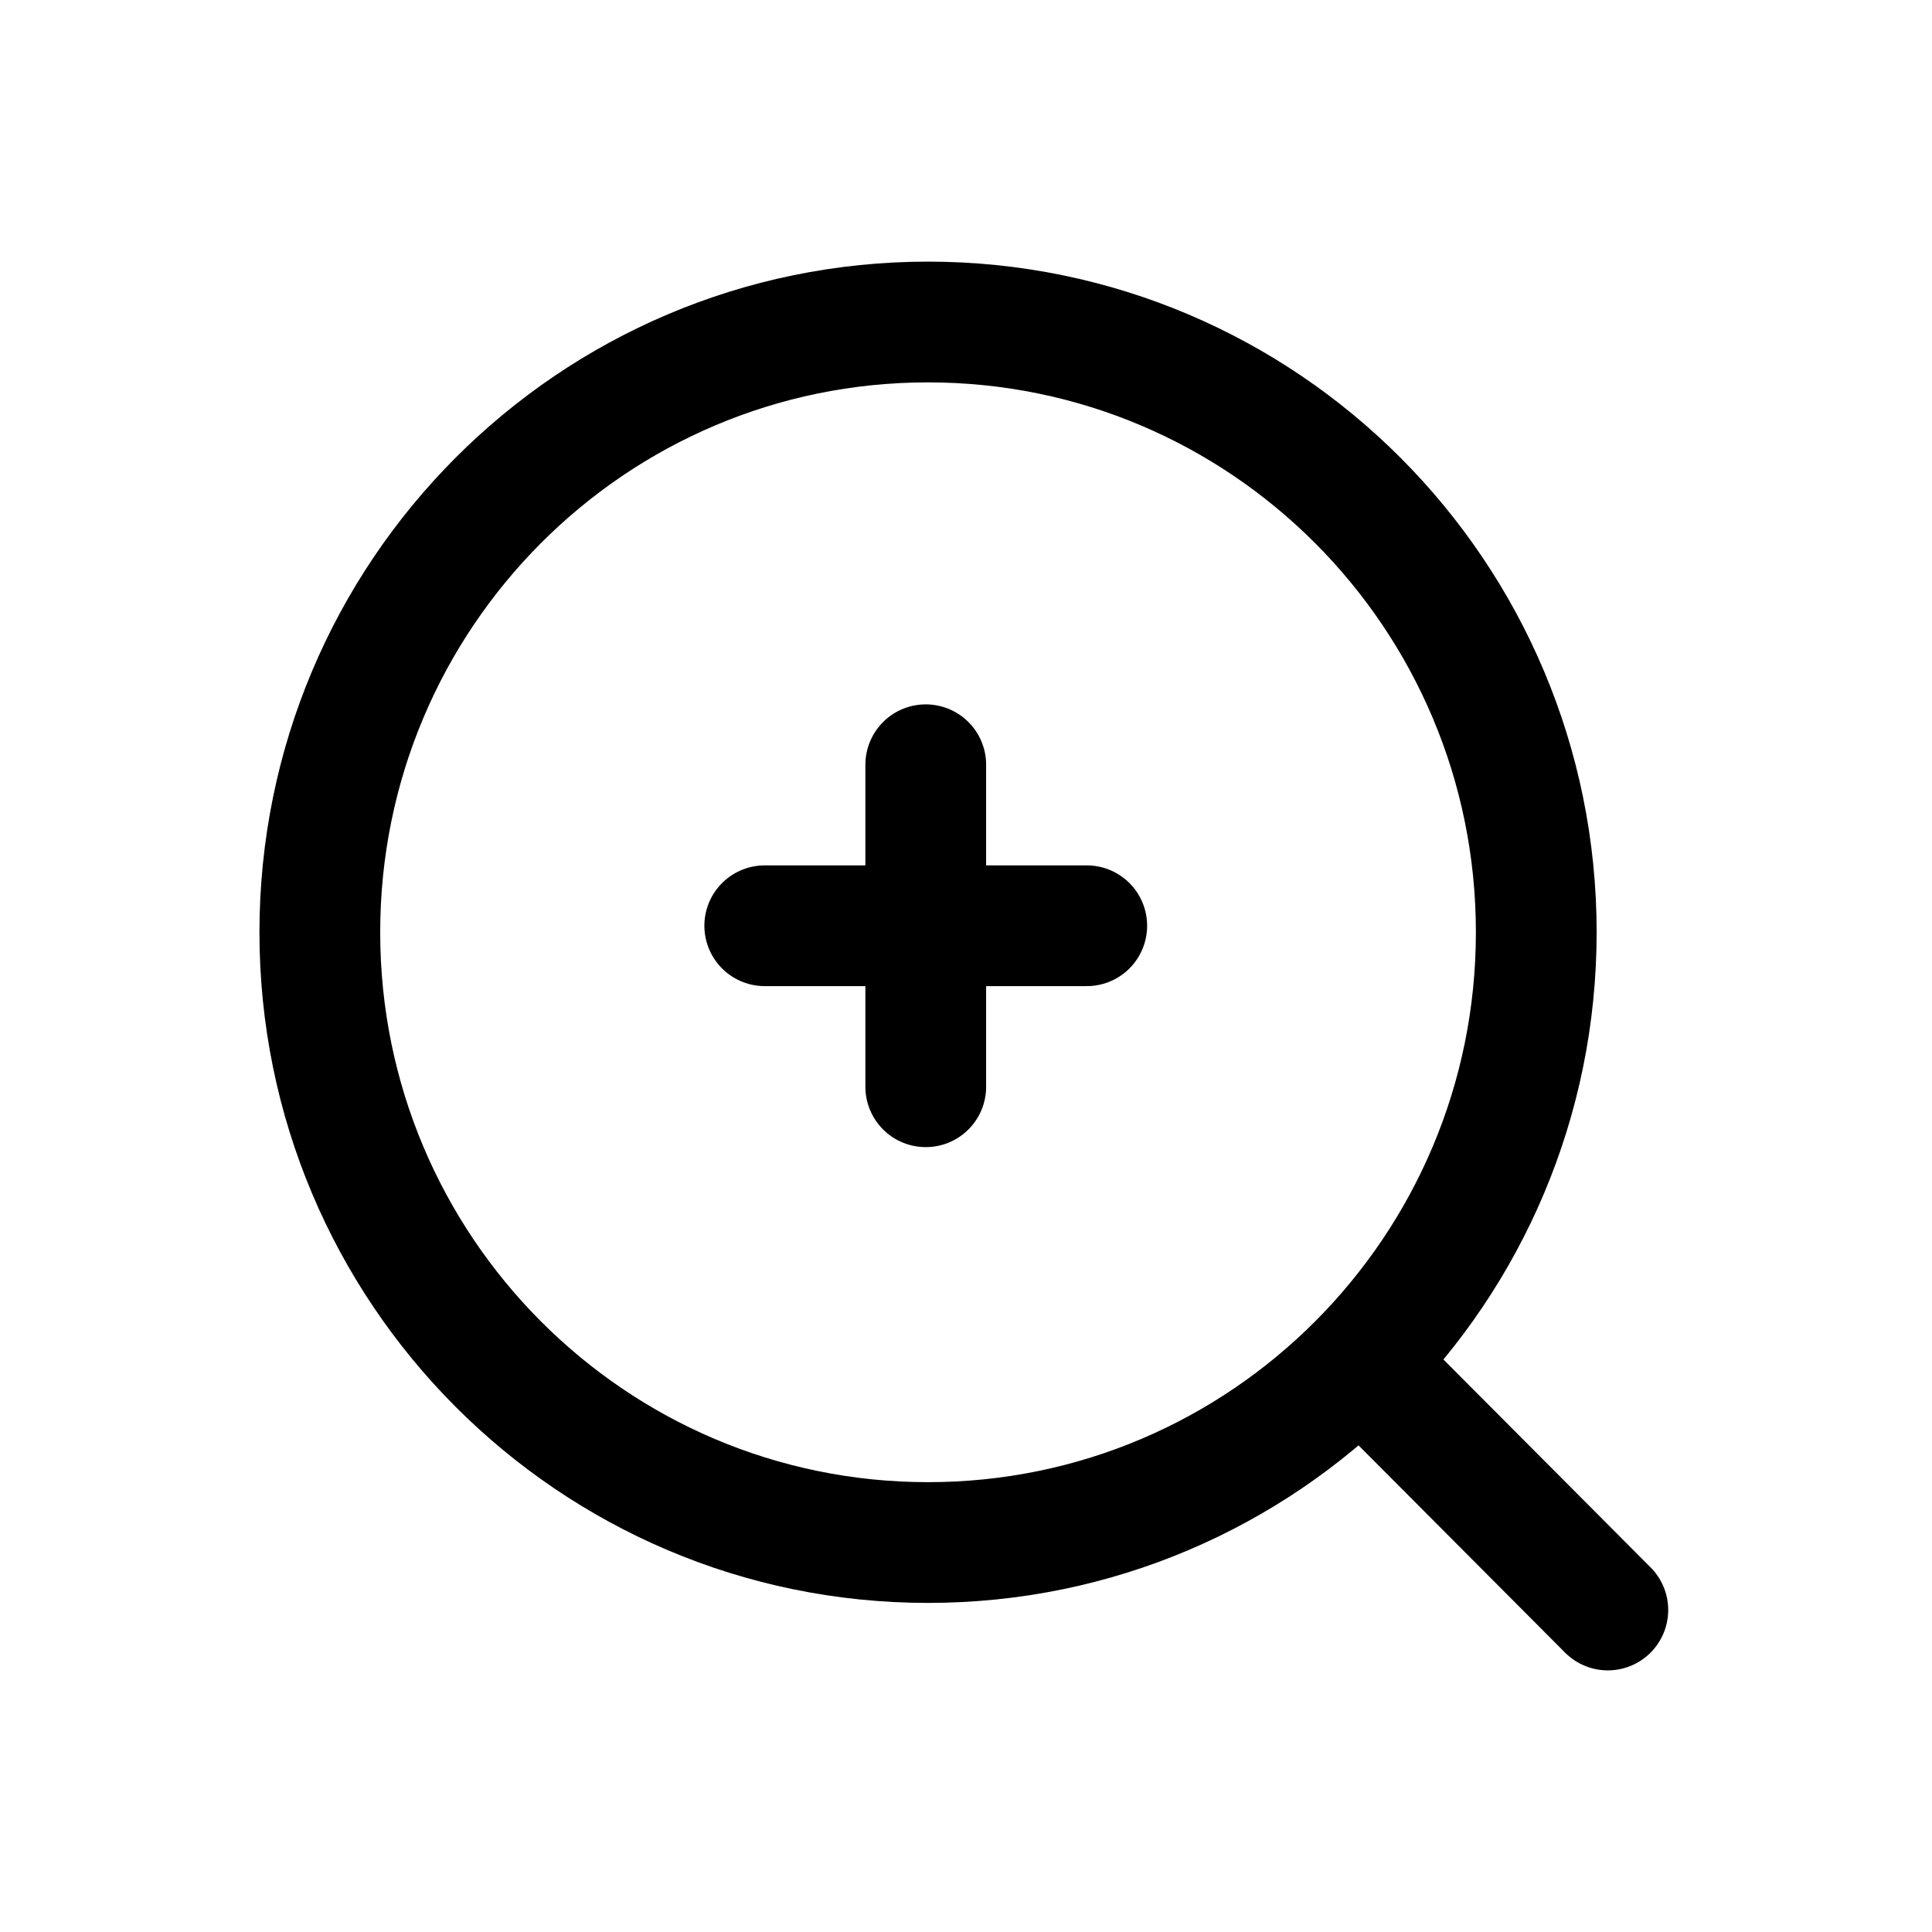
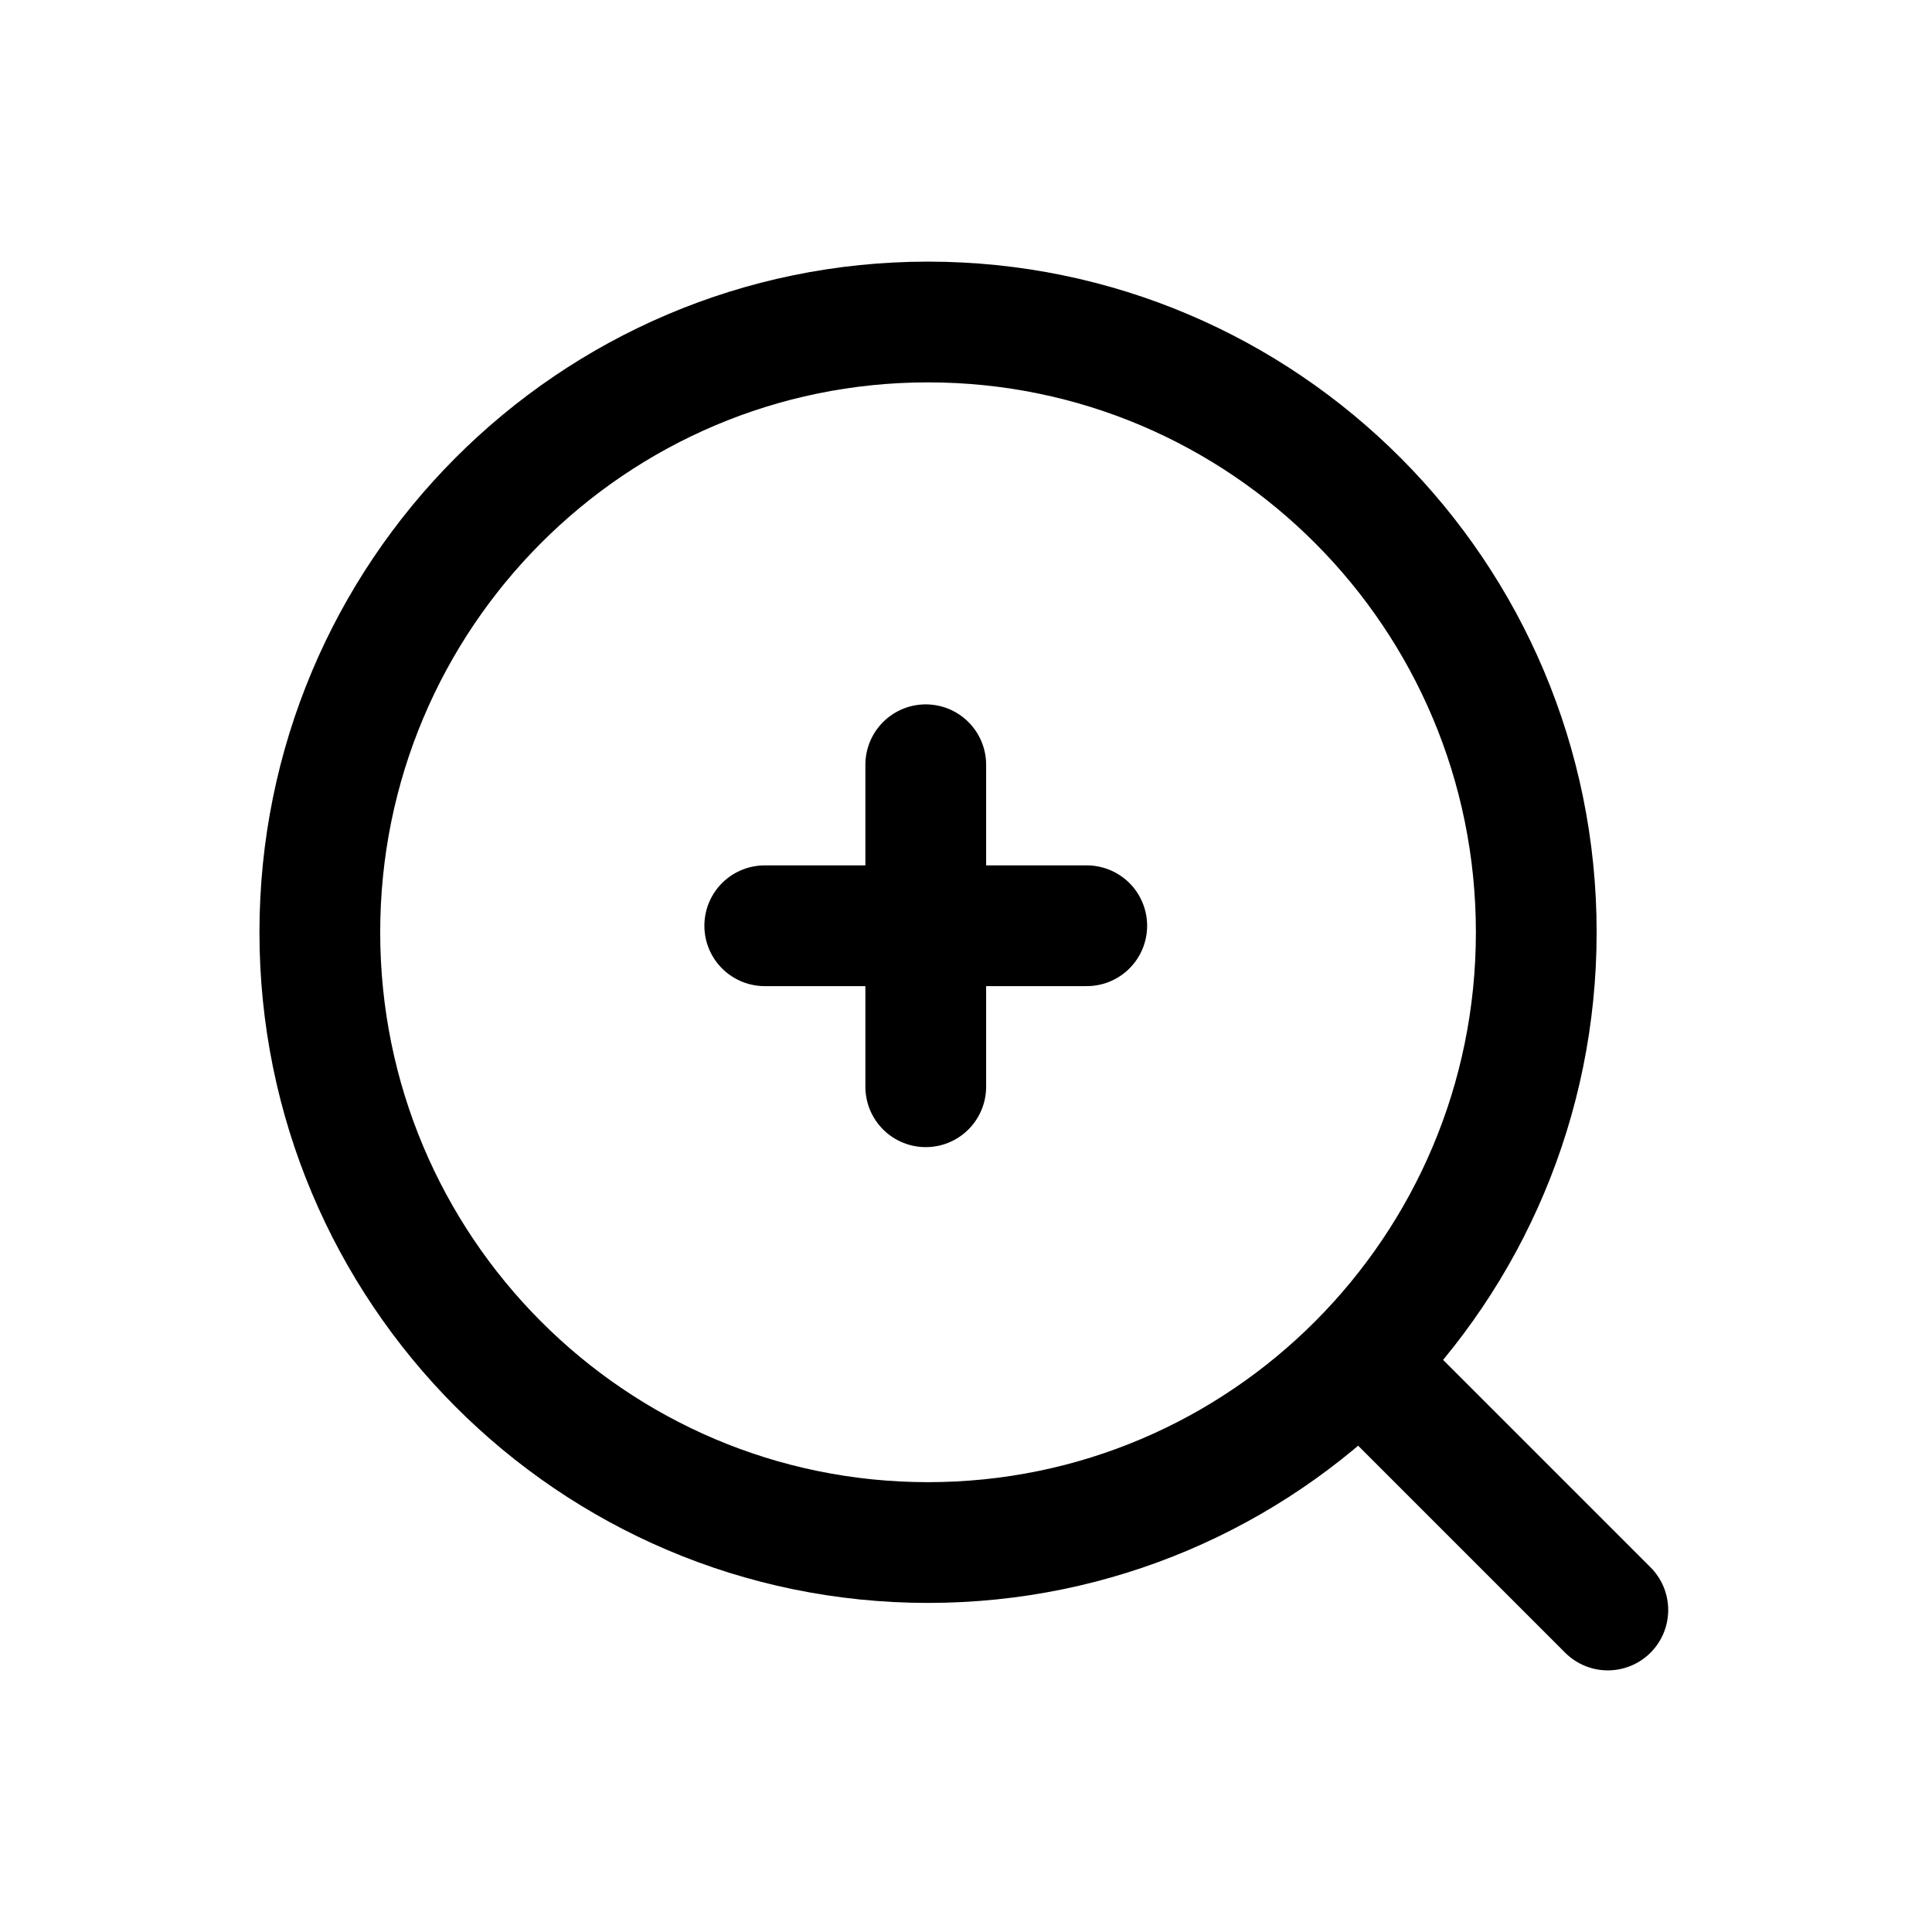
<svg xmlns="http://www.w3.org/2000/svg" width="24" height="24" fill="none" viewBox="0 0 24 24" stroke-width="1.5" stroke-linecap="round" stroke-linejoin="round" stroke="currentColor">
-   <path d="M17.36 17.378 19.973 20m-.889-8.419c0 4.187-3.383 7.581-7.556 7.581-4.172 0-7.555-3.394-7.555-7.58C3.973 7.393 7.356 4 11.528 4c4.173 0 7.556 3.394 7.556 7.581ZM9.5 11.5h4m-2-2v4" />
+   <path d="m16.893 16.92 3.08 3.08m-.889-8.419c0 4.187-3.383 7.581-7.556 7.581-4.172 0-7.555-3.394-7.555-7.58C3.973 7.393 7.356 4 11.528 4c4.173 0 7.556 3.394 7.556 7.581ZM9.5 11.5h4m-2-2v4" />
</svg>
